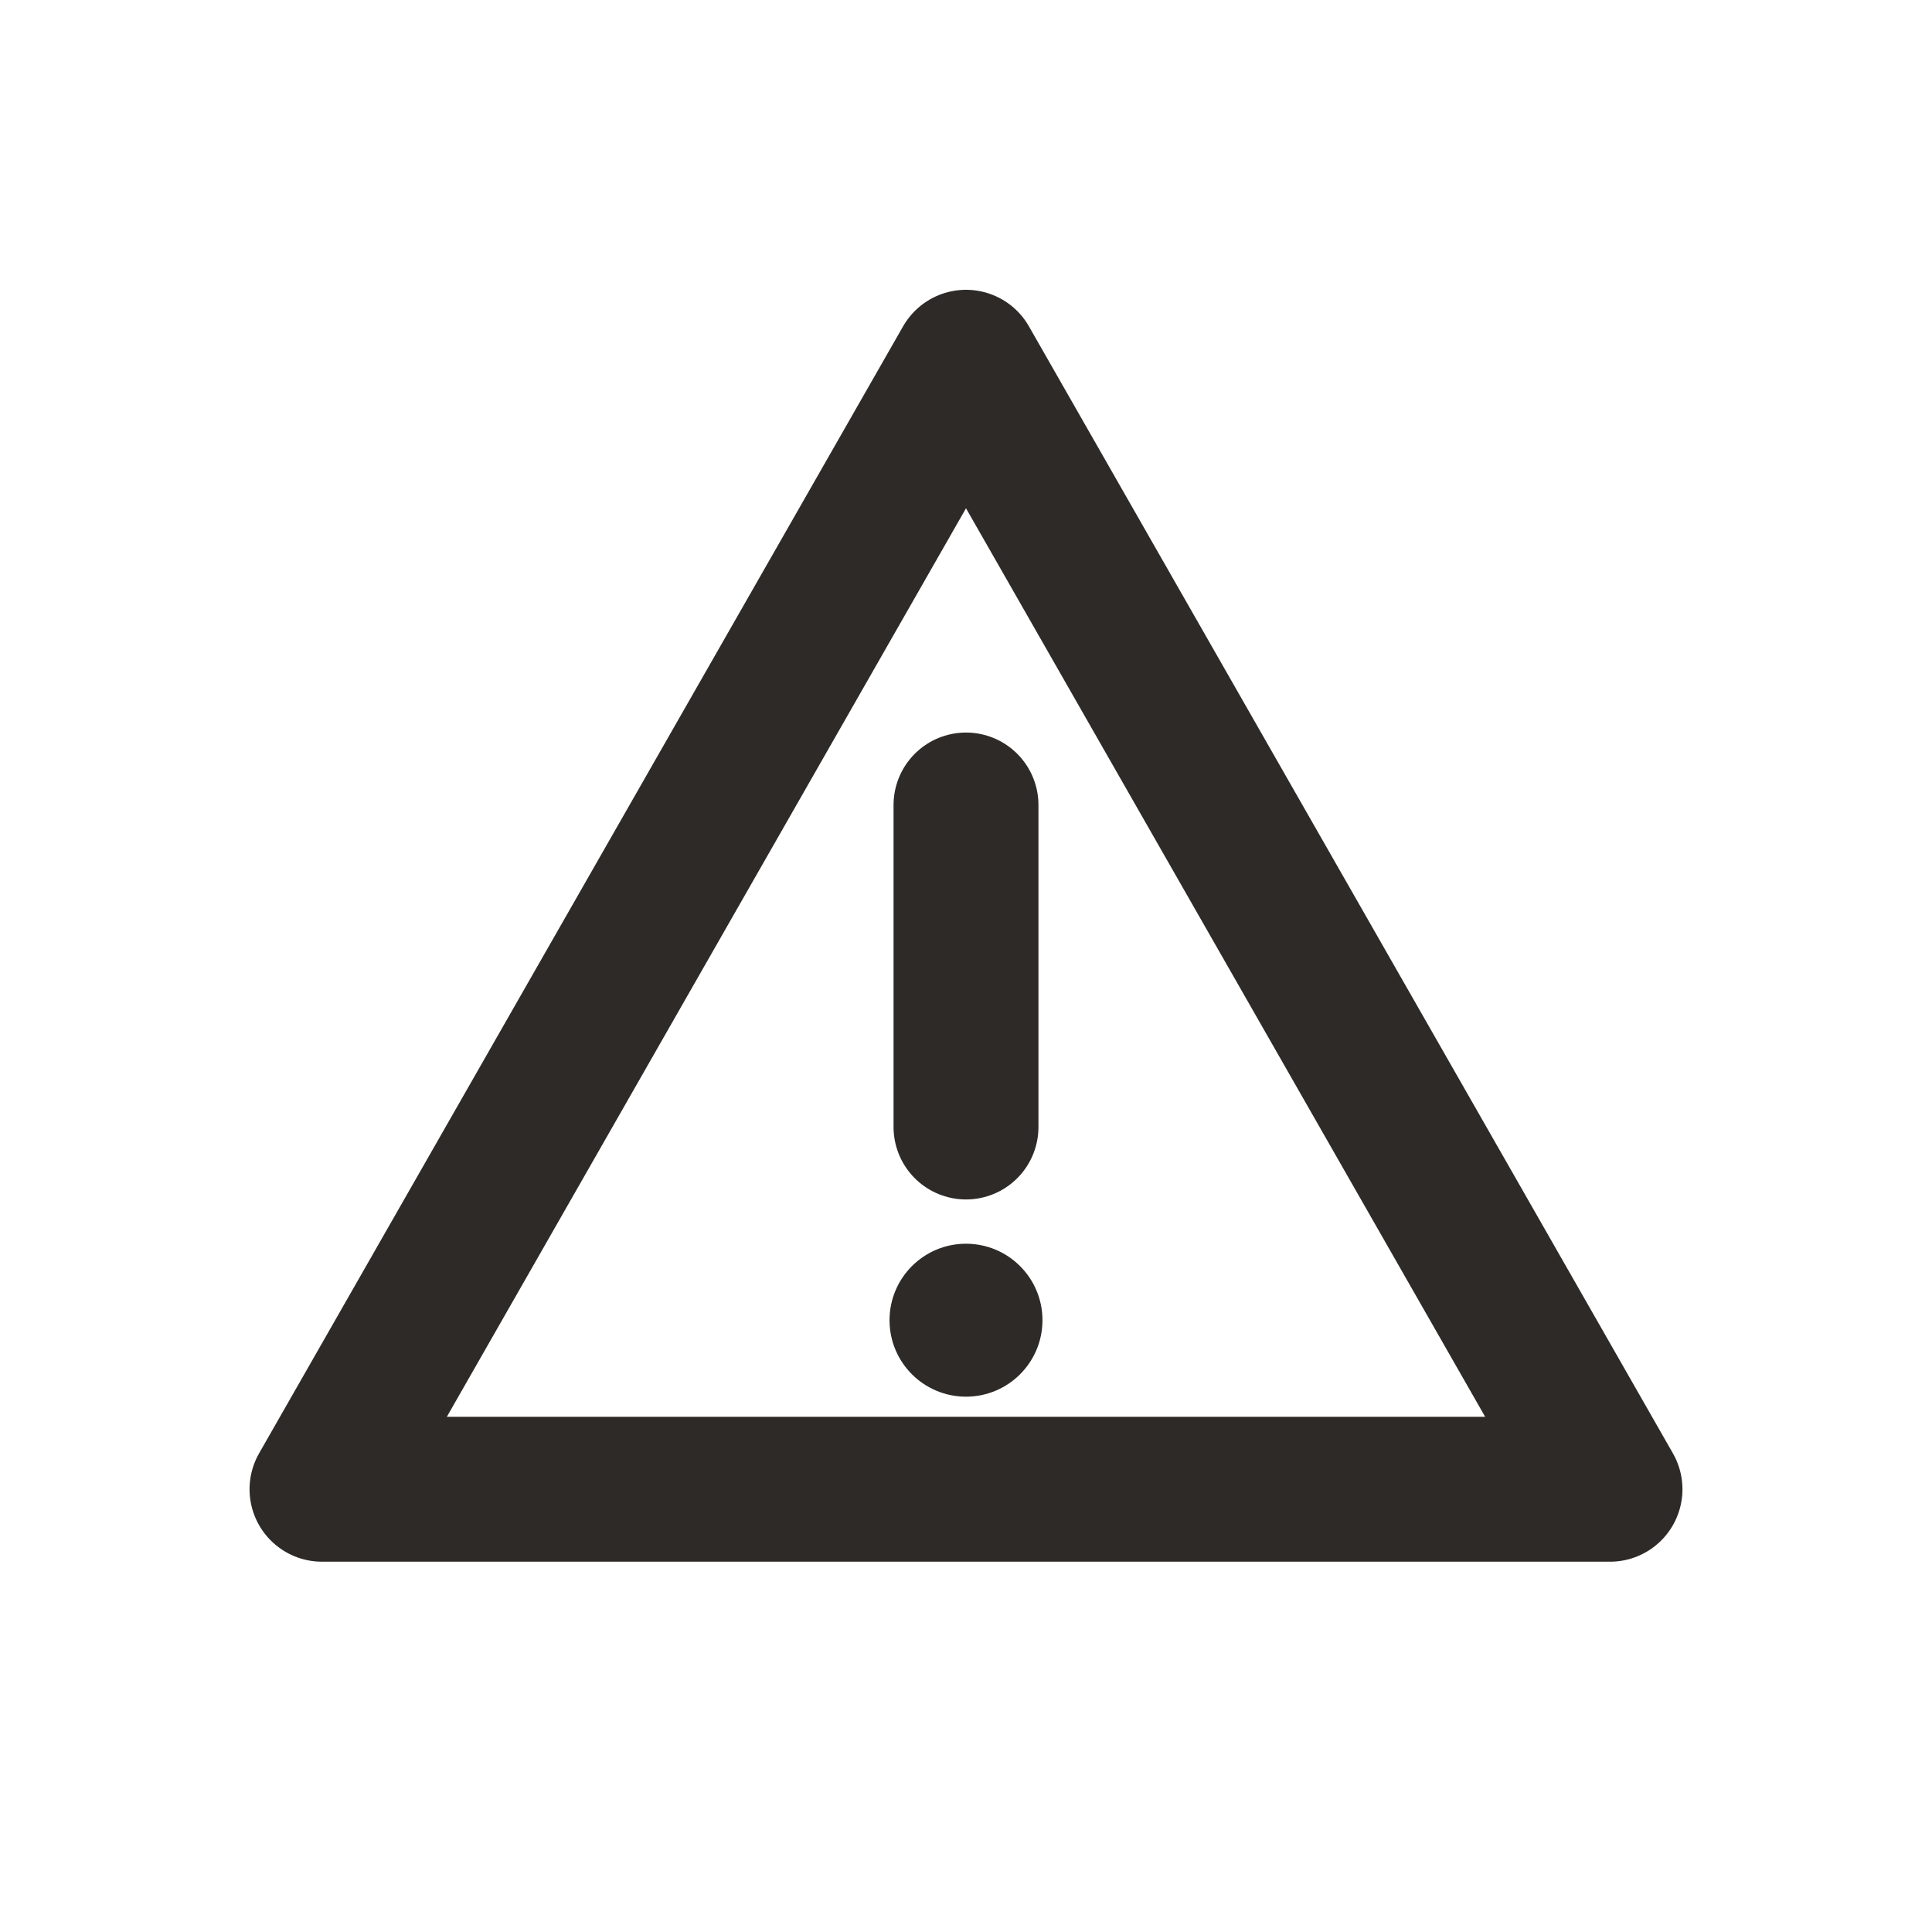
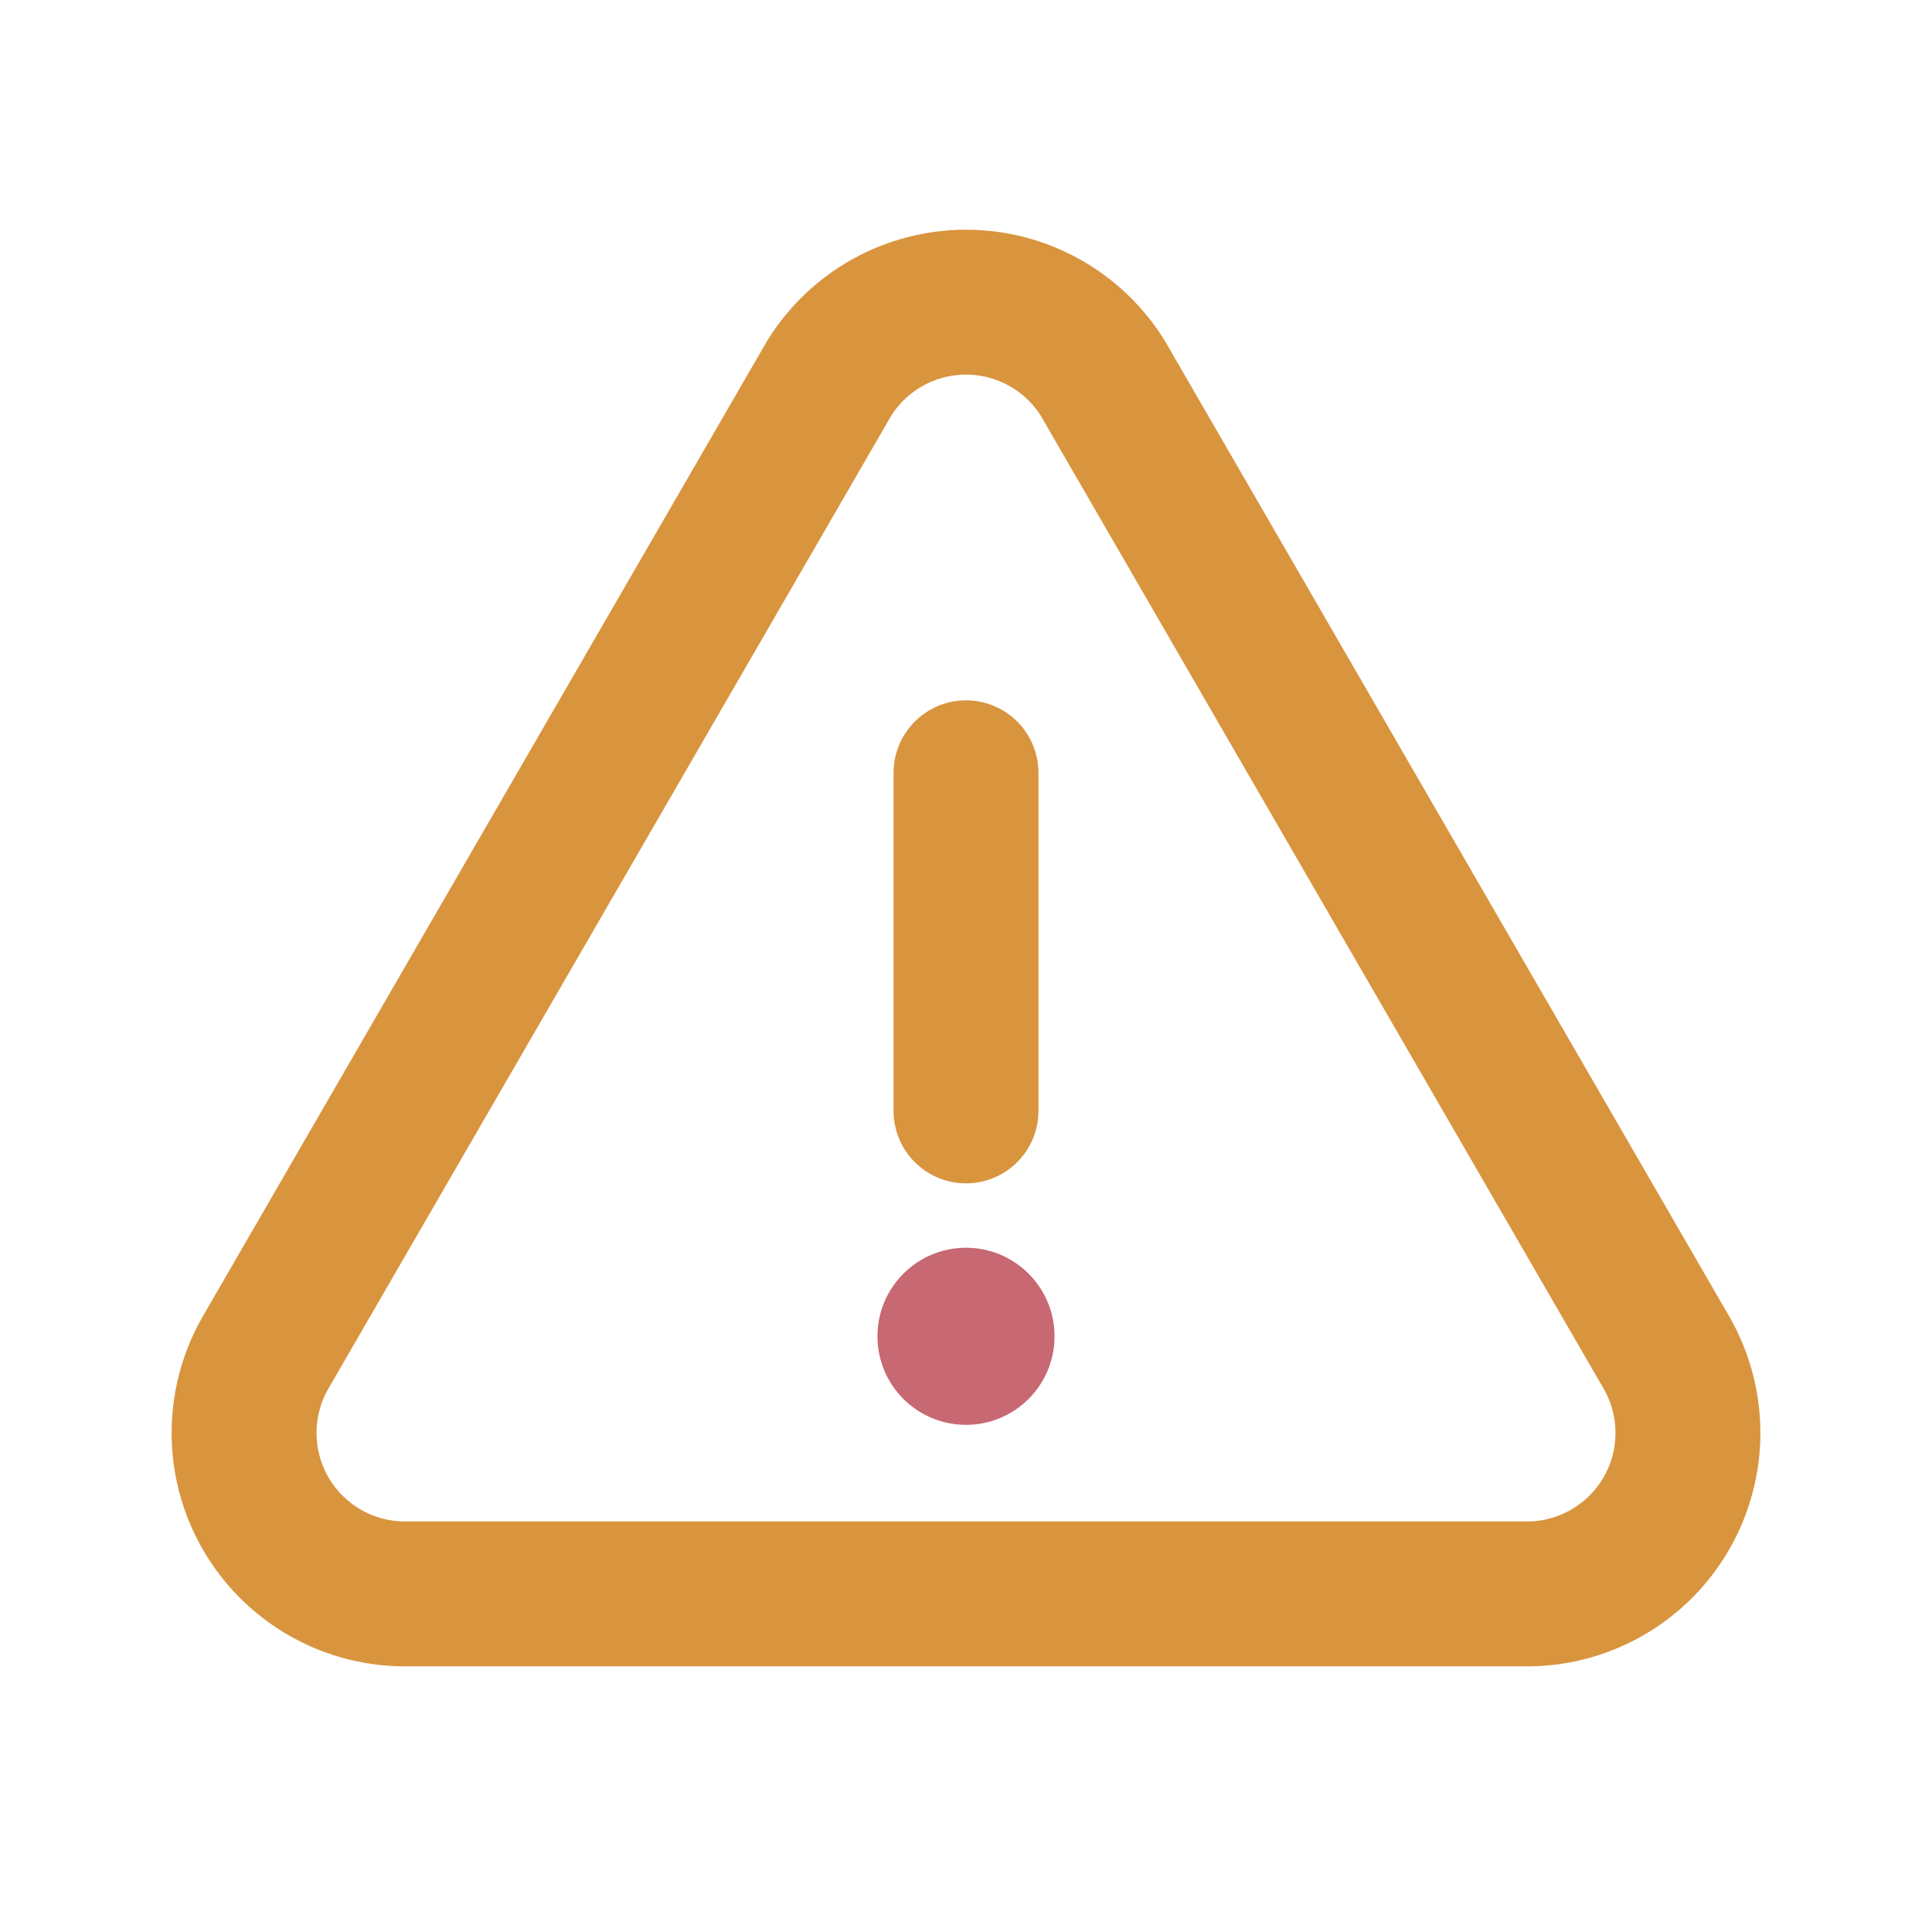
<svg xmlns="http://www.w3.org/2000/svg" viewBox="0 0 24 24">
-   <g stroke="#2e2a27" stroke-width="1.8" stroke-linecap="round" stroke-linejoin="round" fill="none">
-     <path d="M12 4.5l8 14H4z" />
-     <path d="M12 10v4" />
-     <circle cx="12" cy="16.4" r="0.95" fill="#2e2a27" stroke="none" />
-   </g>
+   <path d="M10.3 4.7a2 2 0 0 1 3.4 0l7 12.1a2 2 0 0 1-1.7 3H5a2 2 0 0 1-1.7-3z" fill="none" stroke="#d9943e" stroke-linecap="round" stroke-linejoin="round" stroke-width="1.8" />
+   <path d="M12 9.6v4.2" fill="none" stroke="#d9943e" stroke-linecap="round" stroke-linejoin="round" stroke-width="1.8" />
+   <circle cx="12" cy="16.6" r="1.1" fill="#c76872" />
</svg>
